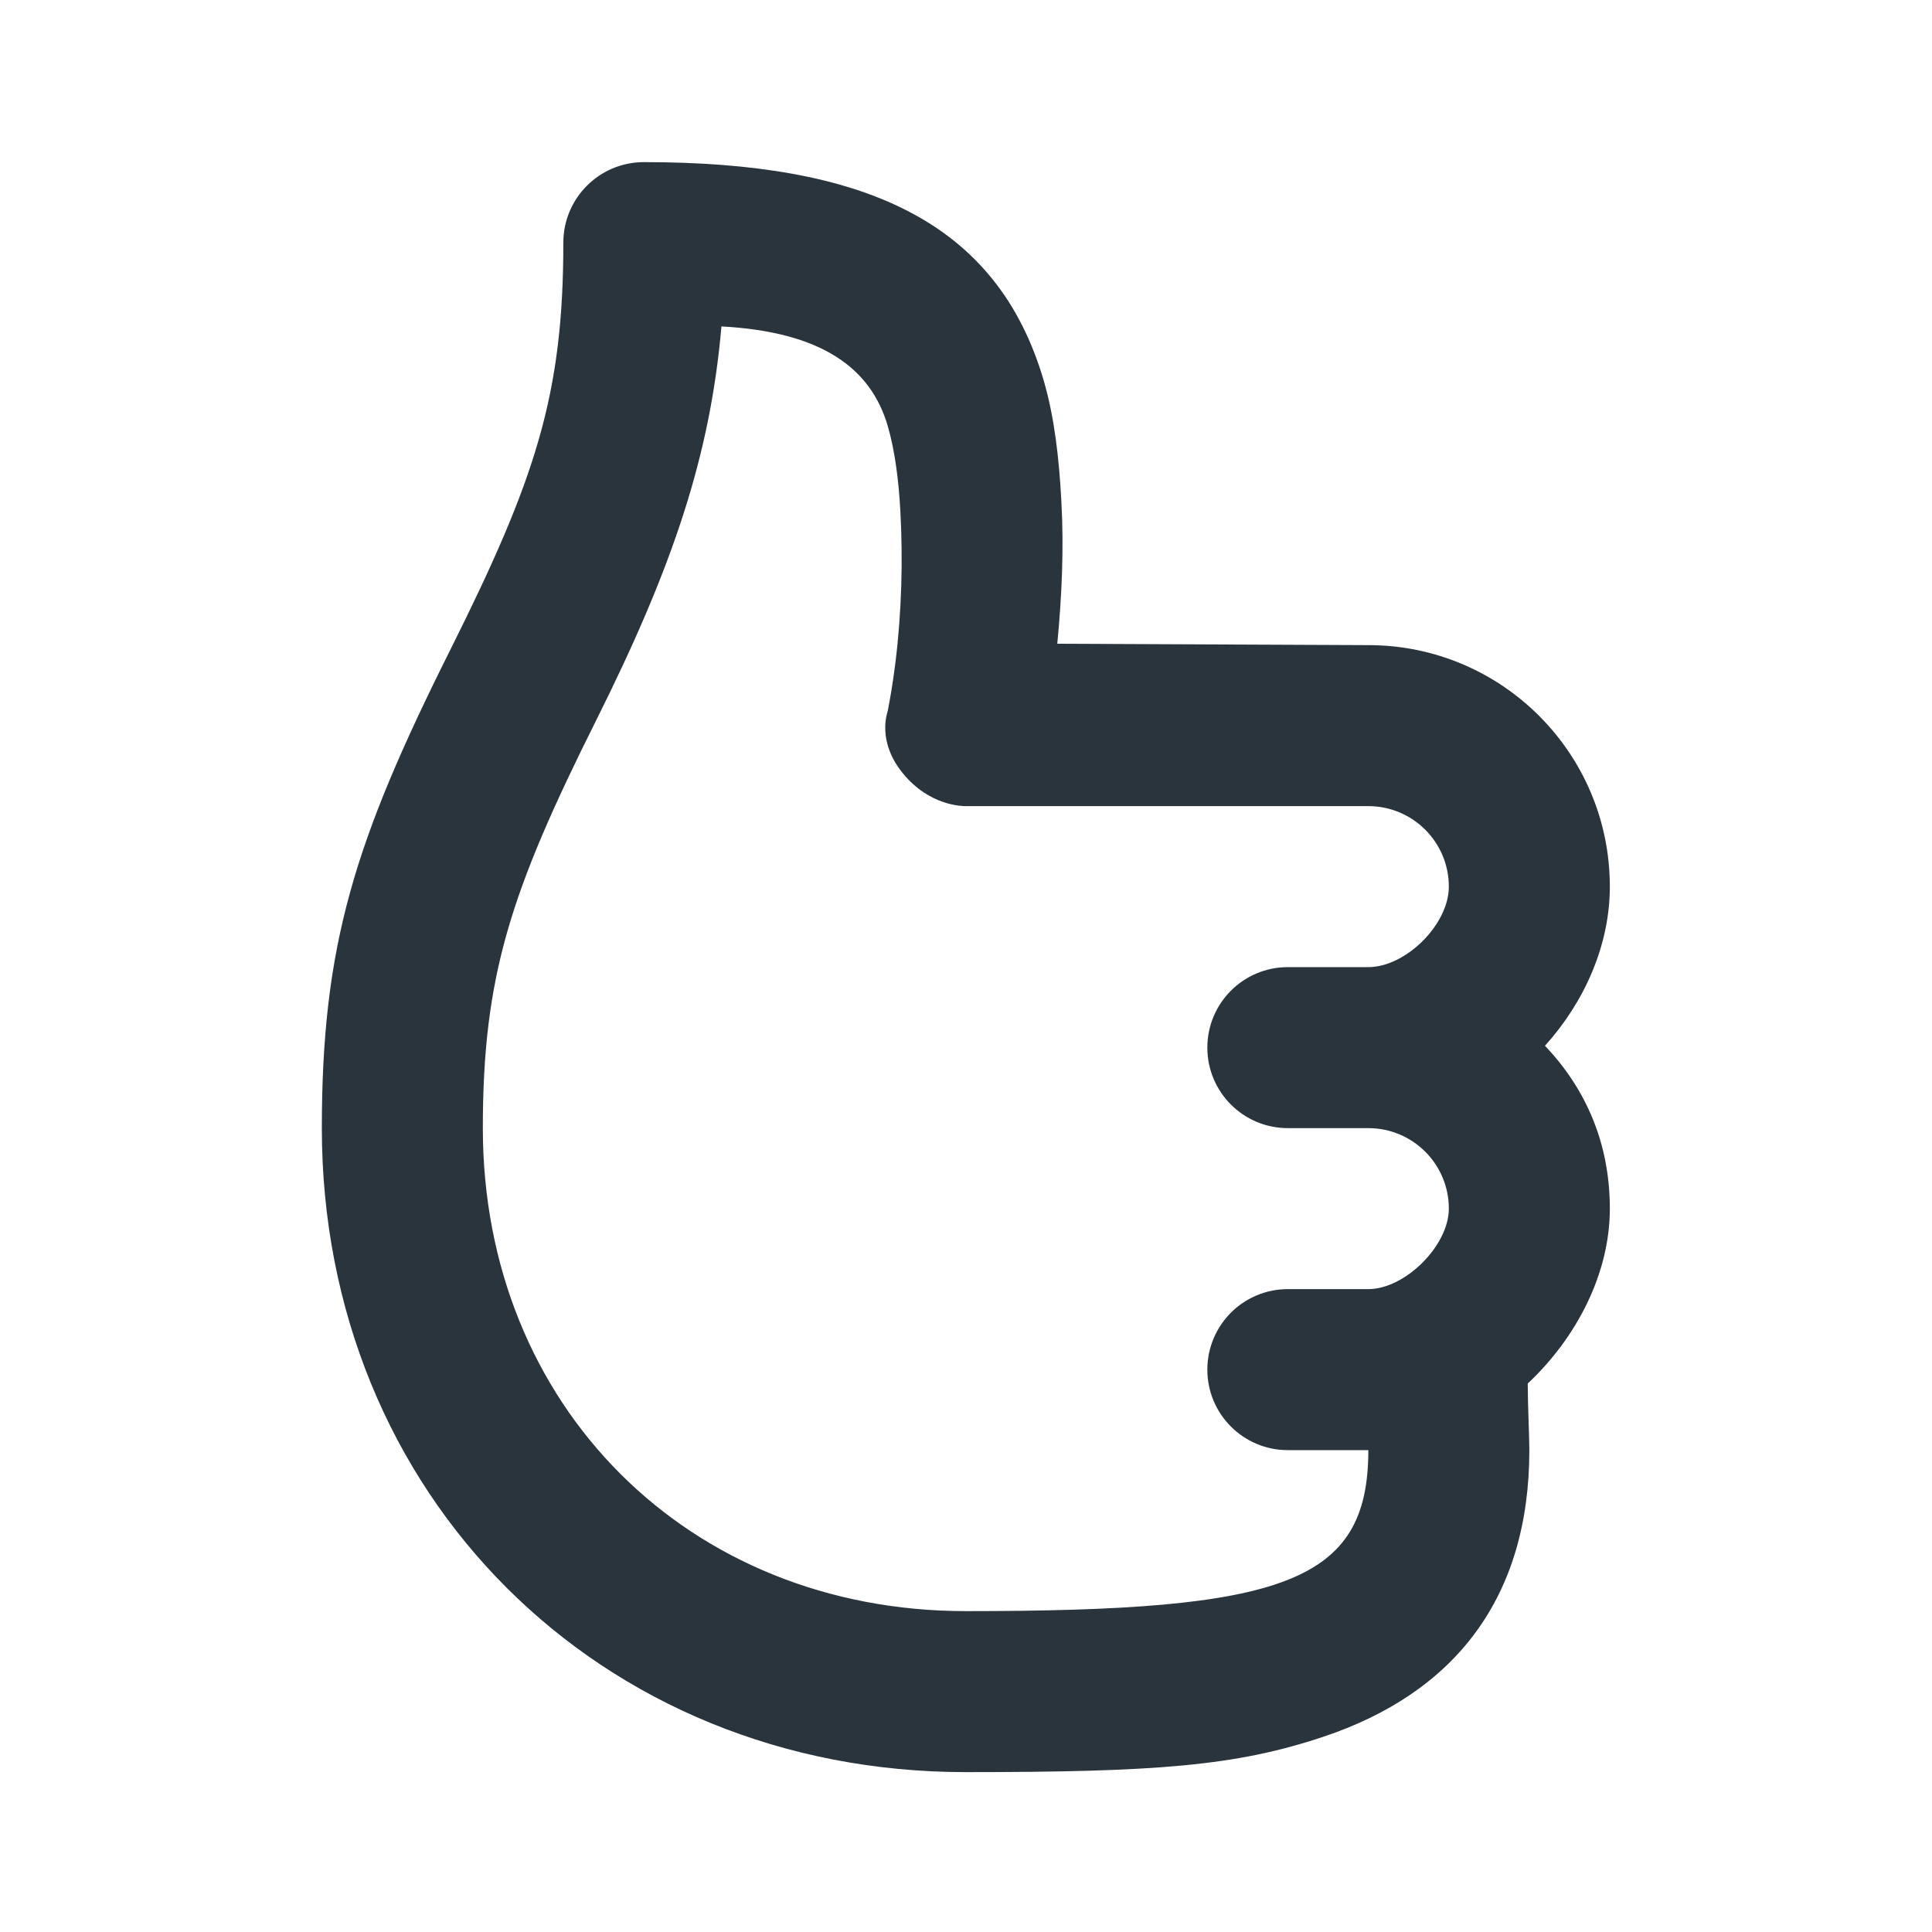
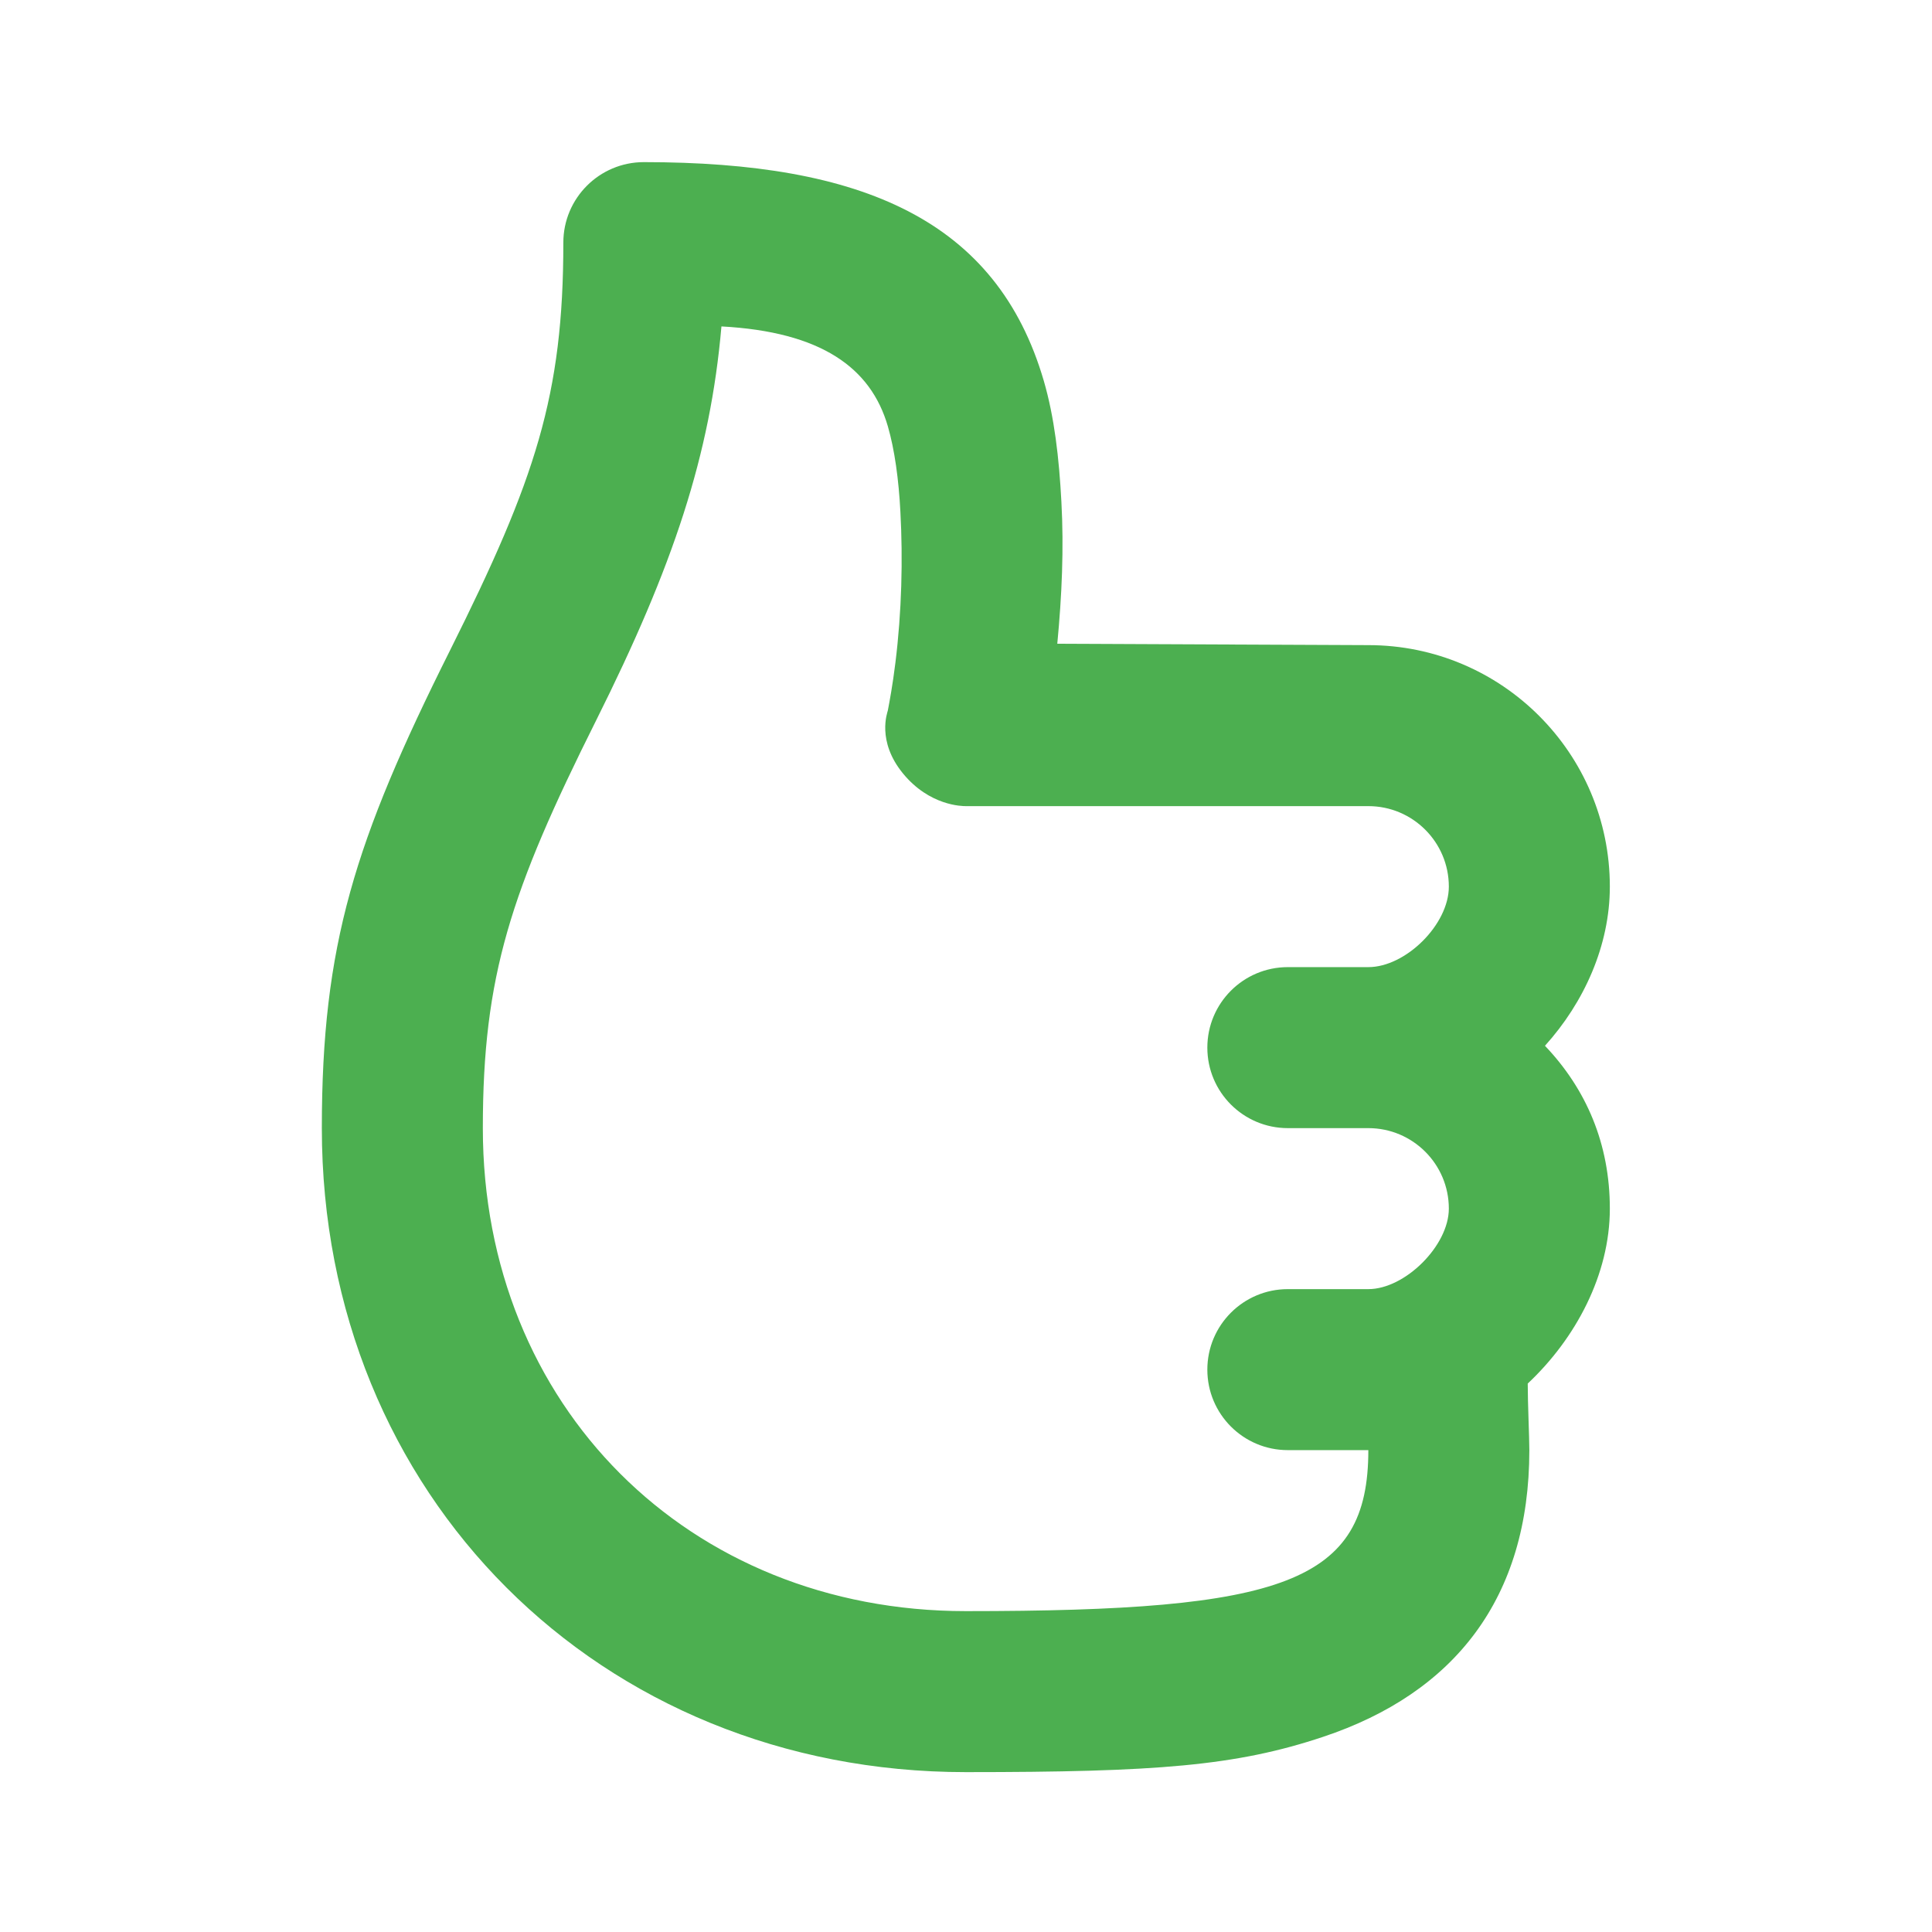
<svg xmlns="http://www.w3.org/2000/svg" width="24" height="24" viewBox="0 0 24 24" fill="none">
-   <path d="M7.998 2.014C10.707 2.014 12.384 2.731 12.967 4.733C13.098 5.184 13.156 5.686 13.185 6.233C13.217 6.814 13.191 7.398 13.134 7.997L16.998 8.014C18.655 8.014 19.998 9.357 19.998 11.014C19.998 11.746 19.678 12.453 19.192 12.991C19.706 13.53 19.998 14.211 19.998 15.014C19.998 15.832 19.575 16.627 18.978 17.187C18.978 17.432 18.998 17.858 18.998 18.014C18.998 19.853 18.068 21.032 16.435 21.576C15.354 21.937 14.368 22.014 11.998 22.014C7.446 22.014 3.998 18.566 3.998 14.014C3.998 11.741 4.403 10.453 5.592 8.076C6.653 5.953 6.998 4.908 6.998 3.014C6.998 2.462 7.446 2.014 7.998 2.014ZM8.962 4.055C8.823 5.652 8.365 7.03 7.404 8.952C6.343 11.075 5.998 12.12 5.998 14.014C5.998 17.462 8.55 20.014 11.998 20.014C15.948 20.014 16.998 19.664 16.998 18.014C16.844 18.014 16.123 18.014 15.998 18.014C15.445 18.014 14.998 17.566 14.998 17.014C14.998 16.462 15.445 16.014 15.998 16.014C16.123 16.014 16.844 16.014 16.998 16.014C17.454 16.014 17.998 15.474 17.998 15.014C17.998 14.462 17.55 14.014 16.998 14.014C16.85 14.014 16.123 14.014 15.998 14.014C15.445 14.014 14.998 13.566 14.998 13.014C14.998 12.462 15.445 12.014 15.998 12.014C16.123 12.014 16.85 12.014 16.998 12.014C17.462 12.014 17.998 11.485 17.998 11.014C17.998 10.462 17.55 10.014 16.998 10.014H11.998C11.952 10.014 11.547 10.011 11.217 9.608C10.886 9.204 11.025 8.848 11.029 8.826C11.05 8.716 11.088 8.516 11.123 8.233C11.202 7.596 11.217 6.948 11.185 6.358C11.164 5.953 11.113 5.585 11.029 5.295C10.818 4.569 10.204 4.122 8.962 4.055Z" fill="#2A343D" />
+   <path d="M7.998 2.014C10.707 2.014 12.384 2.731 12.967 4.733C13.098 5.184 13.156 5.686 13.185 6.233C13.217 6.814 13.191 7.398 13.134 7.997L16.998 8.014C18.655 8.014 19.998 9.357 19.998 11.014C19.998 11.746 19.678 12.453 19.192 12.991C19.706 13.53 19.998 14.211 19.998 15.014C19.998 15.832 19.575 16.627 18.978 17.187C18.978 17.432 18.998 17.858 18.998 18.014C18.998 19.853 18.068 21.032 16.435 21.576C15.354 21.937 14.368 22.014 11.998 22.014C7.446 22.014 3.998 18.566 3.998 14.014C3.998 11.741 4.403 10.453 5.592 8.076C6.653 5.953 6.998 4.908 6.998 3.014C6.998 2.462 7.446 2.014 7.998 2.014ZM8.962 4.055C8.823 5.652 8.365 7.03 7.404 8.952C6.343 11.075 5.998 12.12 5.998 14.014C5.998 17.462 8.55 20.014 11.998 20.014C15.948 20.014 16.998 19.664 16.998 18.014C16.844 18.014 16.123 18.014 15.998 18.014C15.445 18.014 14.998 17.566 14.998 17.014C14.998 16.462 15.445 16.014 15.998 16.014C16.123 16.014 16.844 16.014 16.998 16.014C17.454 16.014 17.998 15.474 17.998 15.014C17.998 14.462 17.55 14.014 16.998 14.014C16.85 14.014 16.123 14.014 15.998 14.014C15.445 14.014 14.998 13.566 14.998 13.014C14.998 12.462 15.445 12.014 15.998 12.014C16.123 12.014 16.85 12.014 16.998 12.014C17.462 12.014 17.998 11.485 17.998 11.014C17.998 10.462 17.55 10.014 16.998 10.014H11.998C11.952 10.014 11.547 10.011 11.217 9.608C10.886 9.204 11.025 8.848 11.029 8.826C11.05 8.716 11.088 8.516 11.123 8.233C11.202 7.596 11.217 6.948 11.185 6.358C11.164 5.953 11.113 5.585 11.029 5.295C10.818 4.569 10.204 4.122 8.962 4.055Z" fill="#4CAF50" />
</svg>
